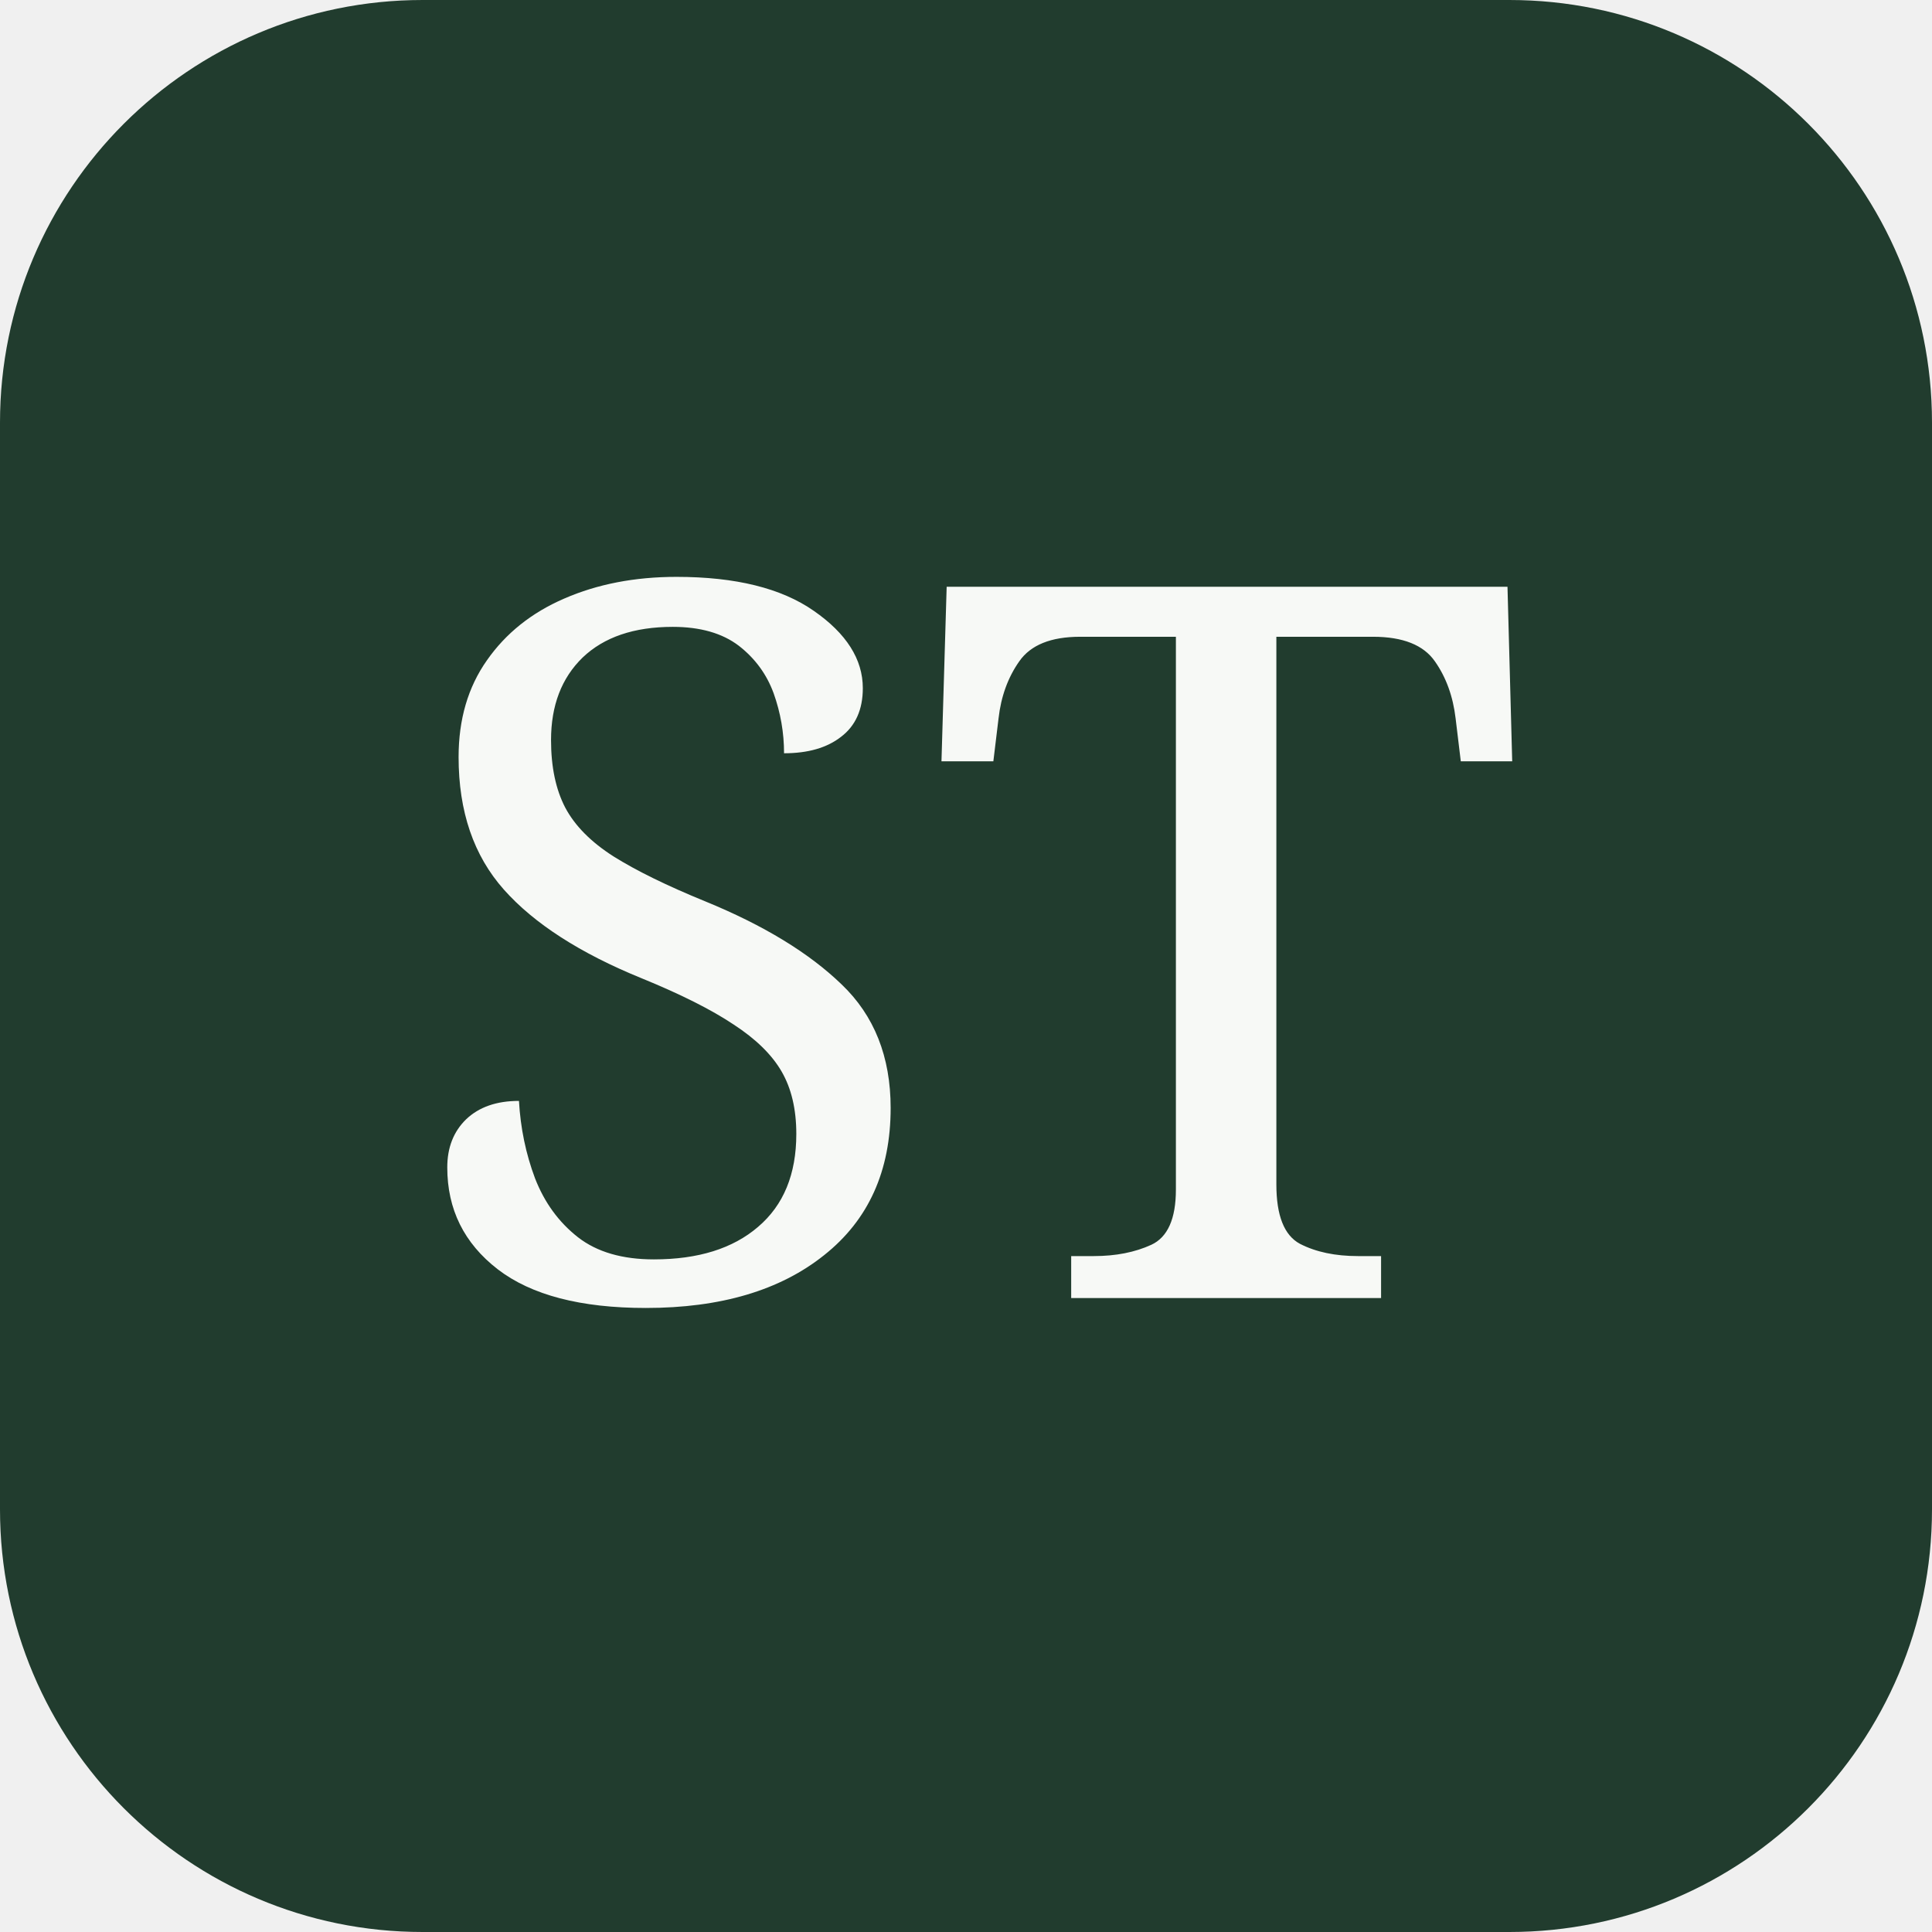
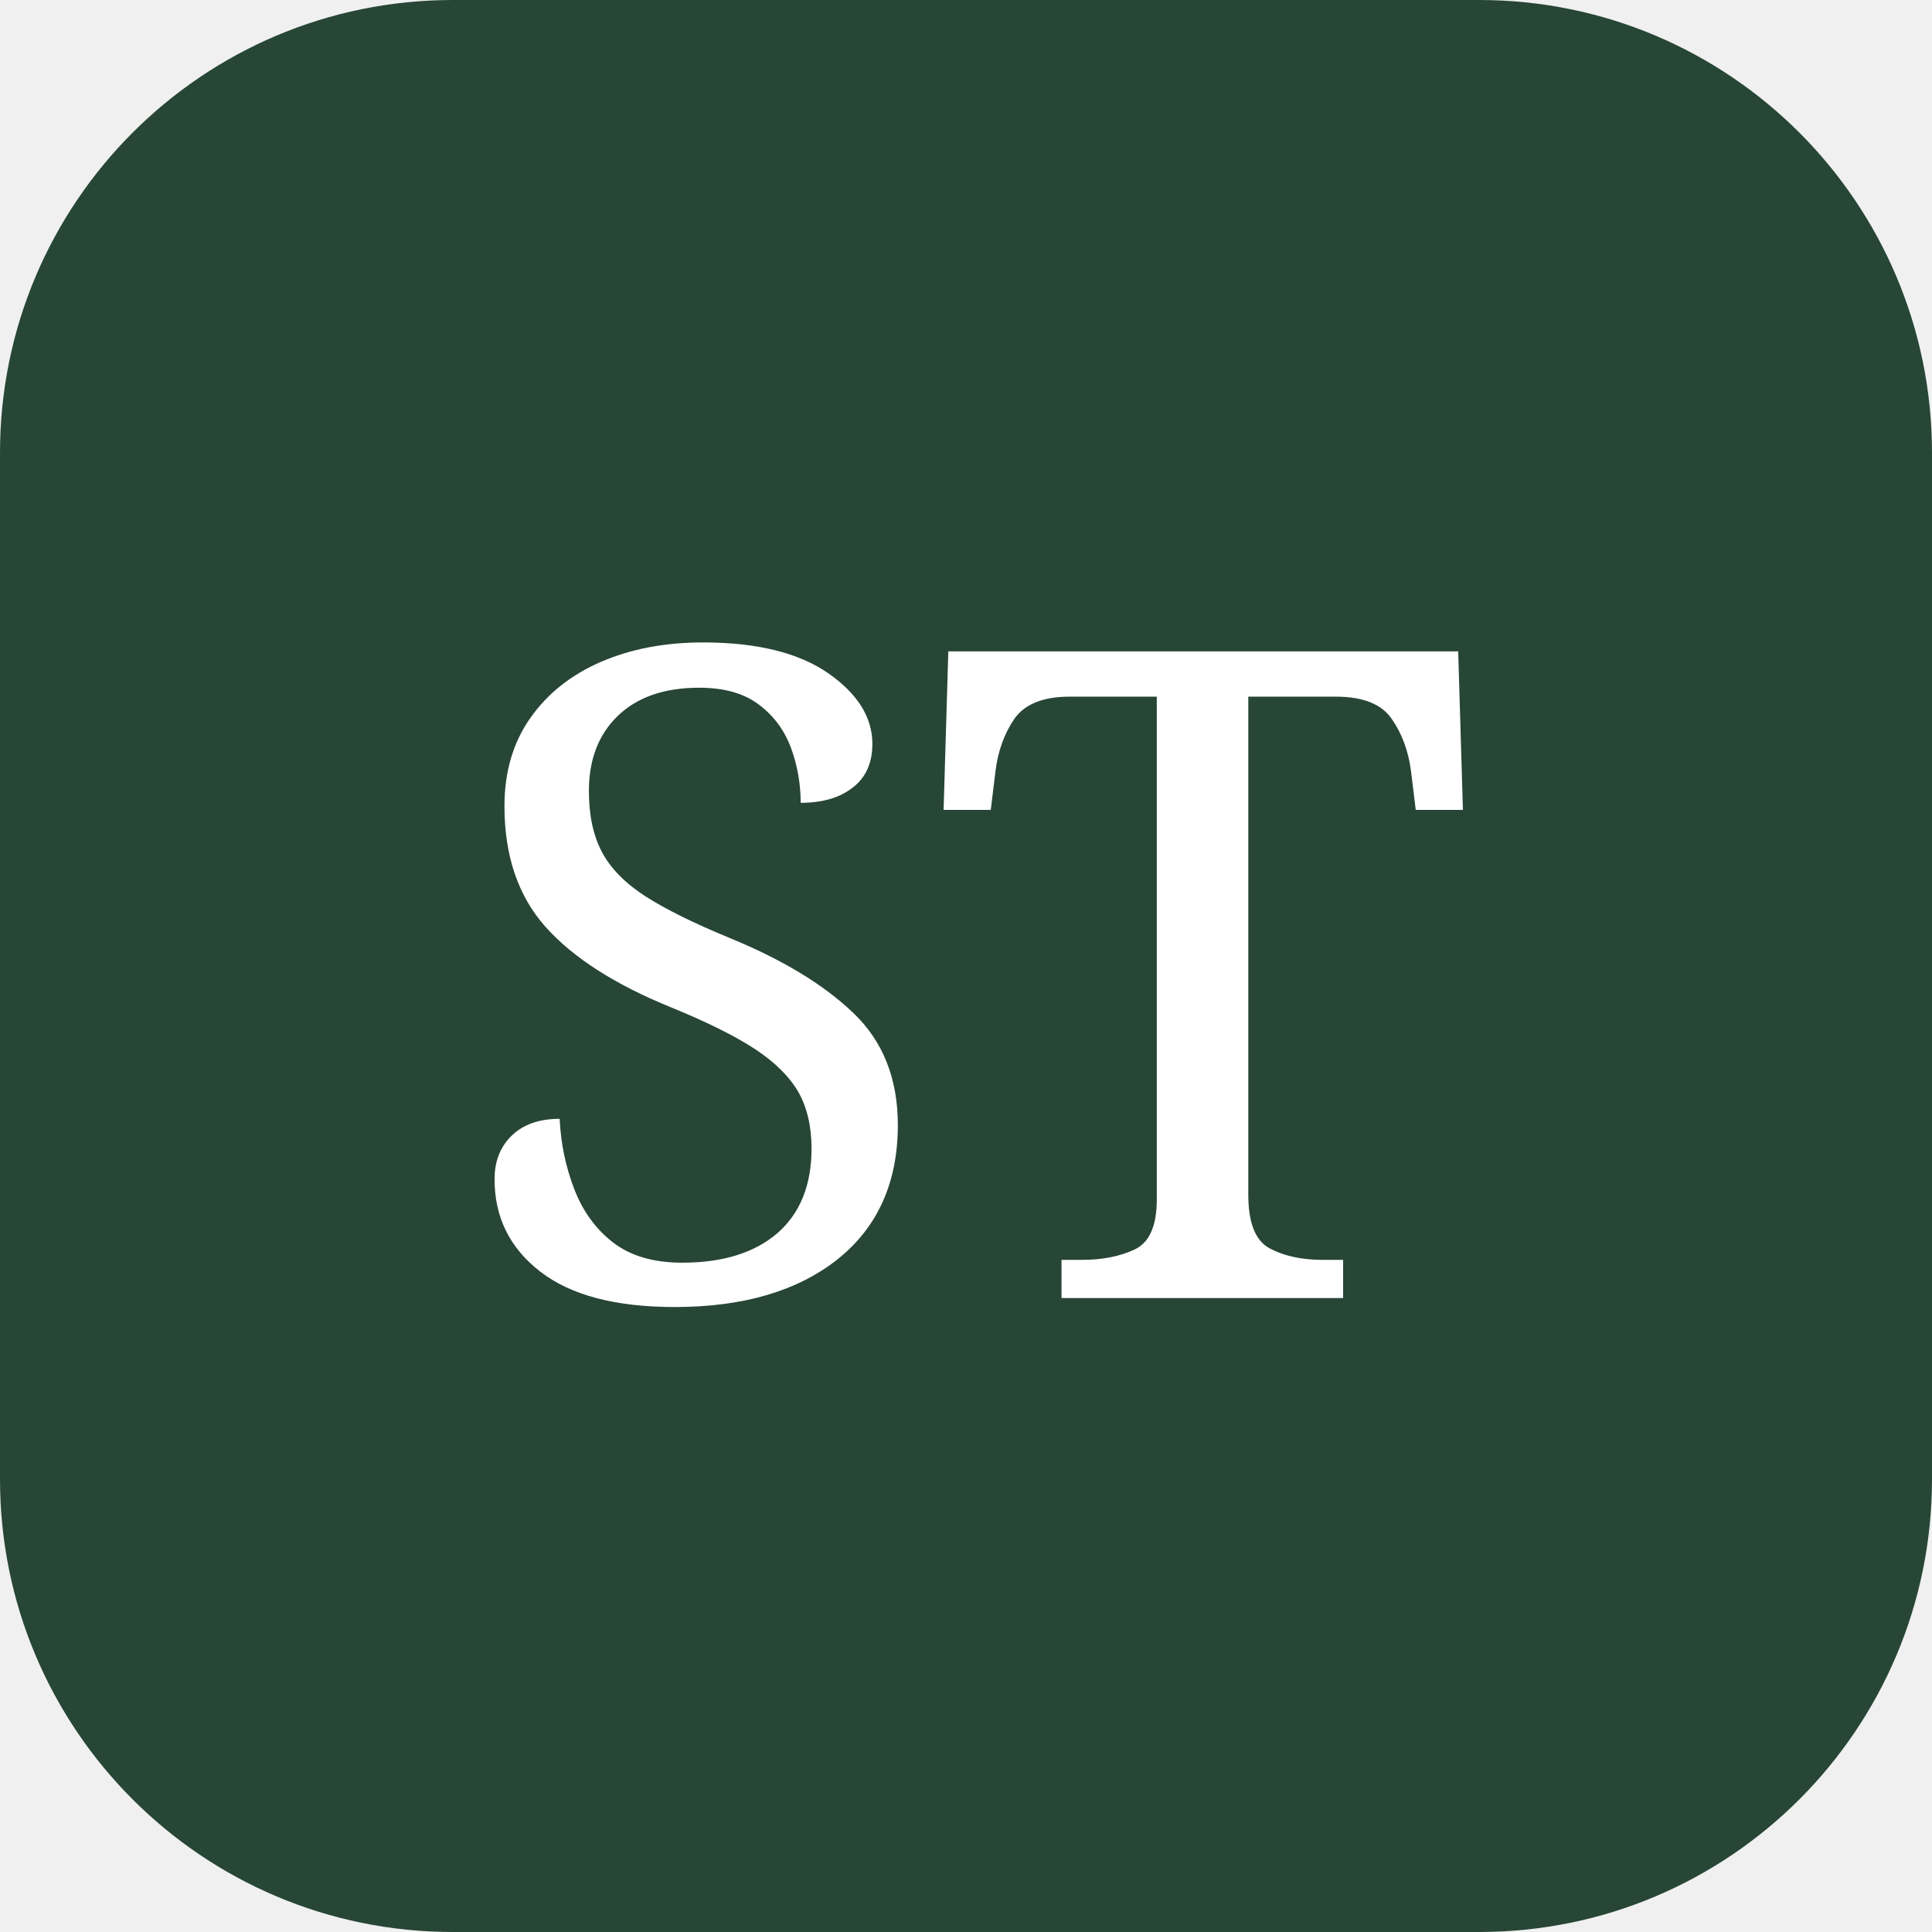
<svg xmlns="http://www.w3.org/2000/svg" viewBox="0 0 64 64">
-   <rect width="64" height="64" rx="14" fill="#213c2e" />
-   <text x="32" y="43" fill="#f7f9f6" font-family="Georgia,serif" font-size="33" text-anchor="middle">ST</text>
+   <rect width="64" height="64" rx="15" fill="#274636" />
+   <text x="32" y="43" text-anchor="middle" font-family="Georgia,serif" font-size="30" fill="#fff">ST</text>
</svg>
